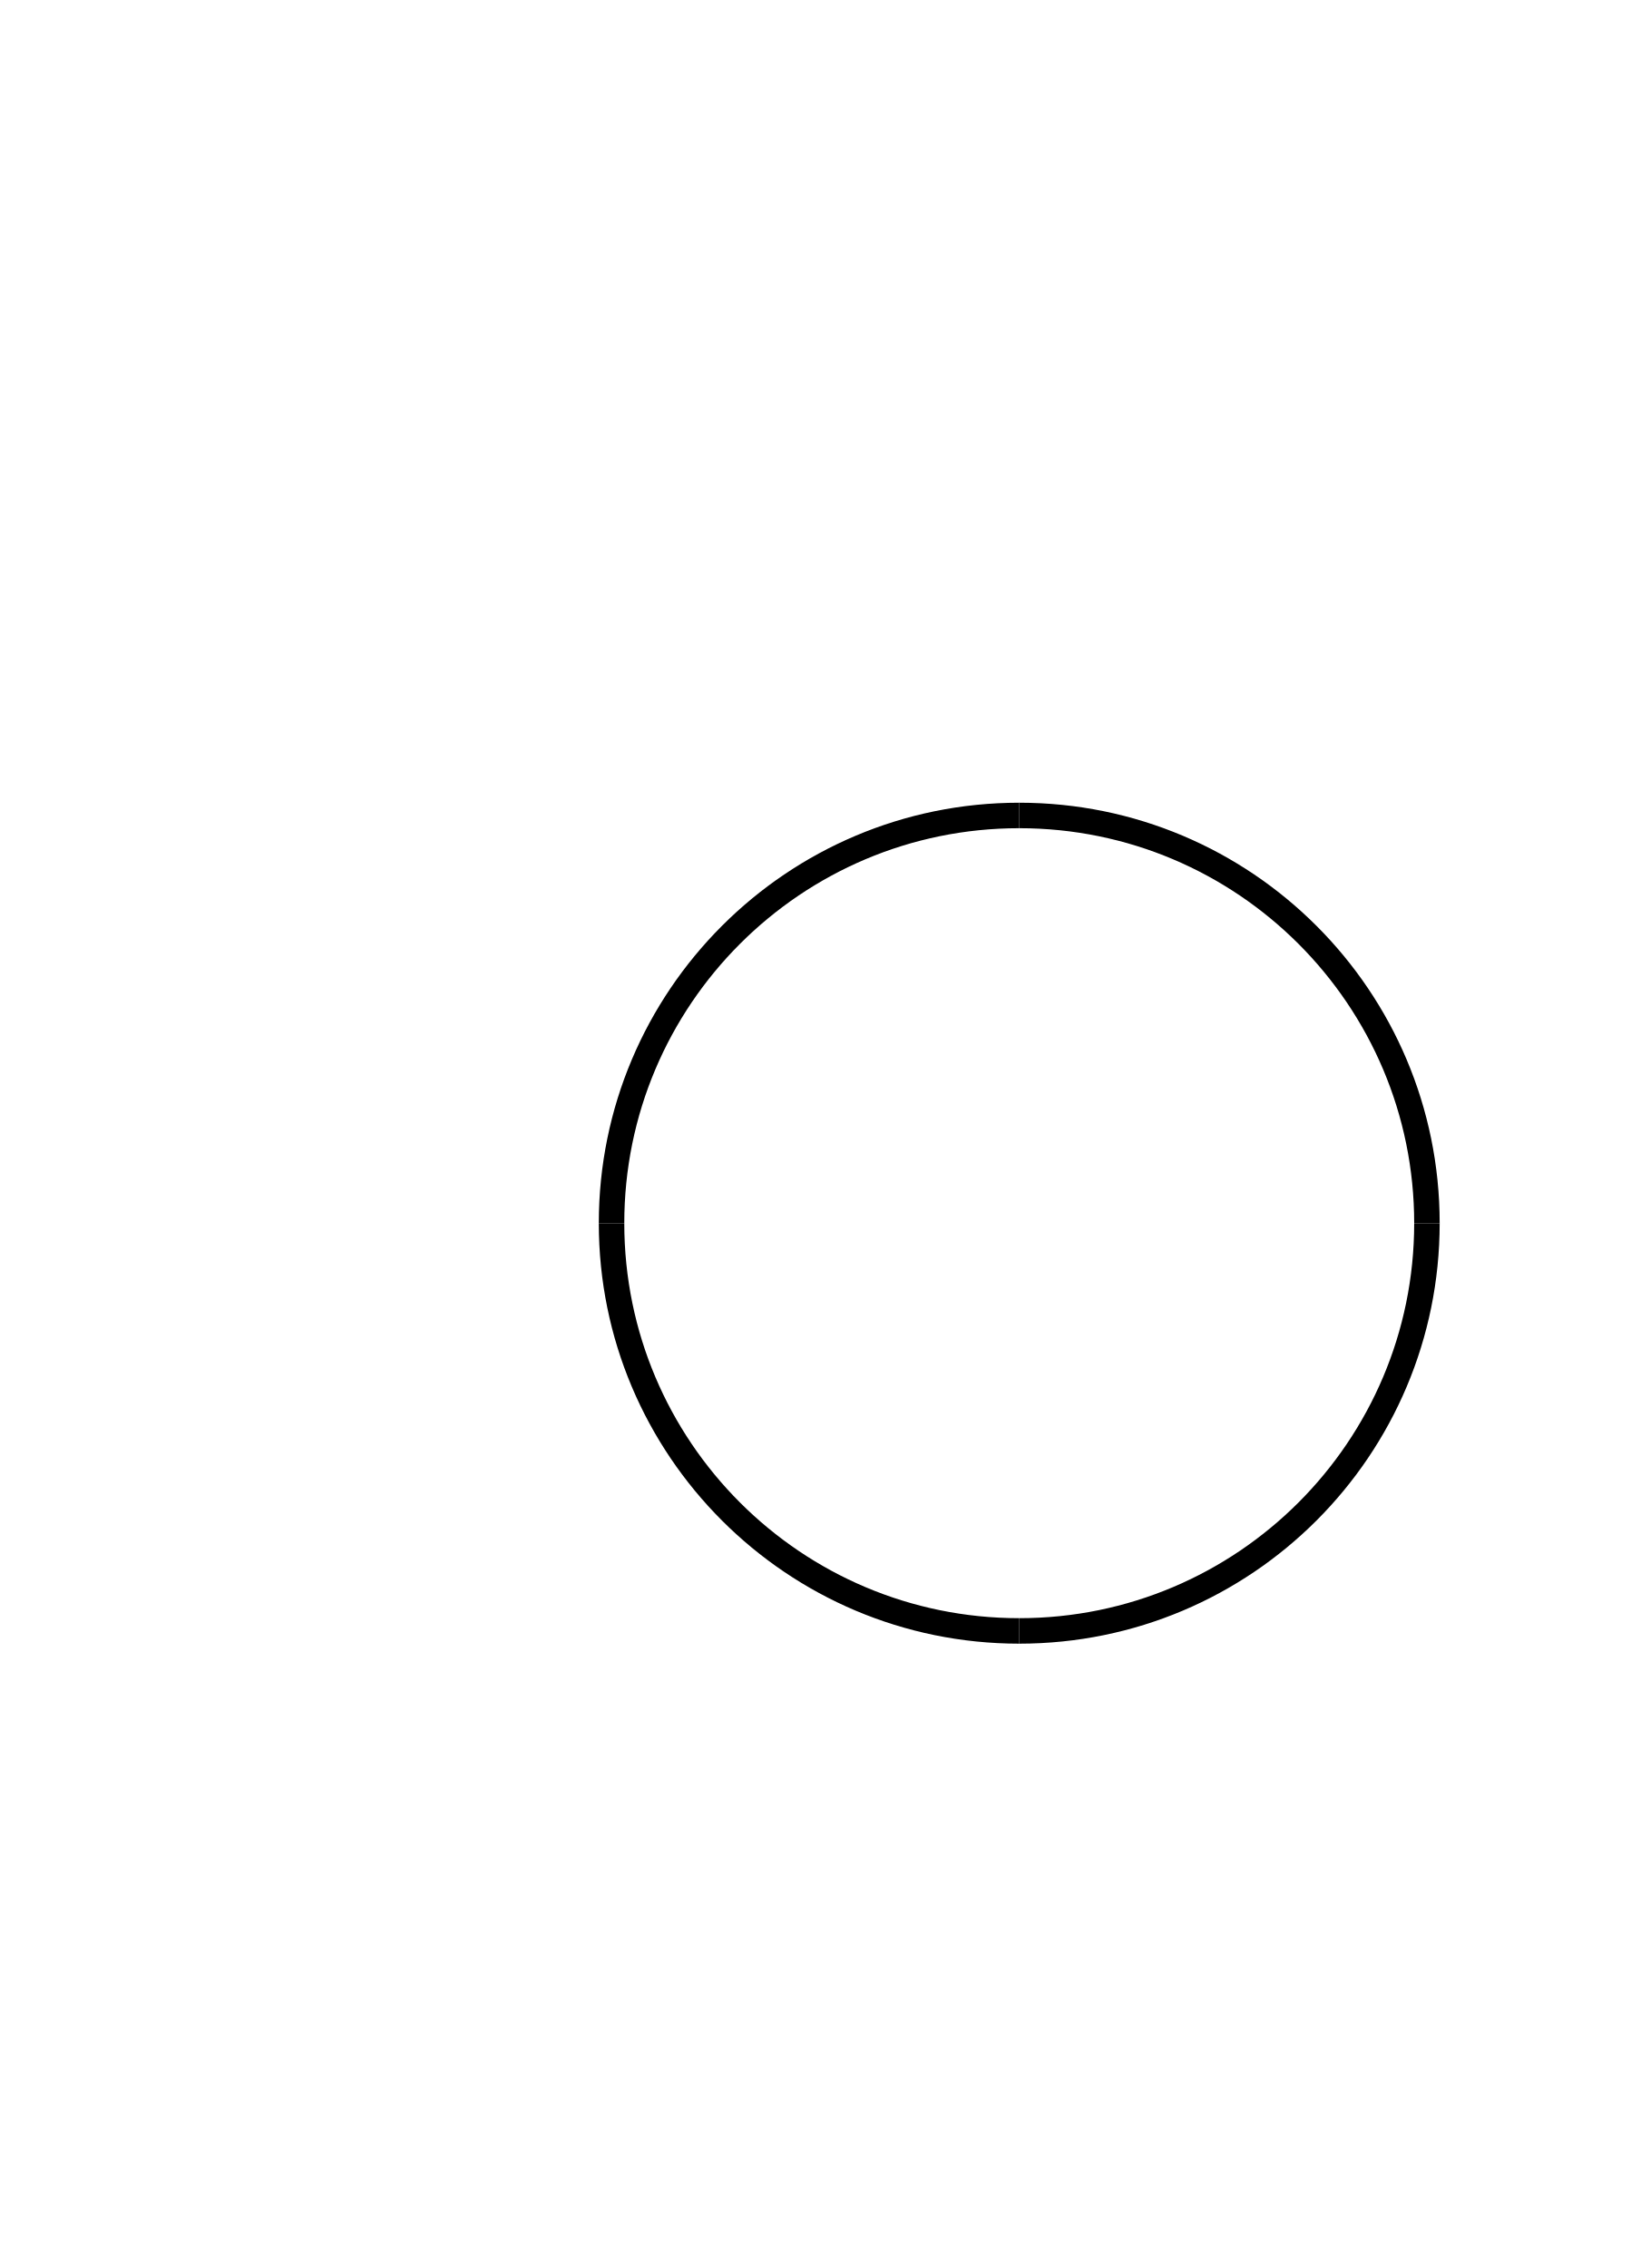
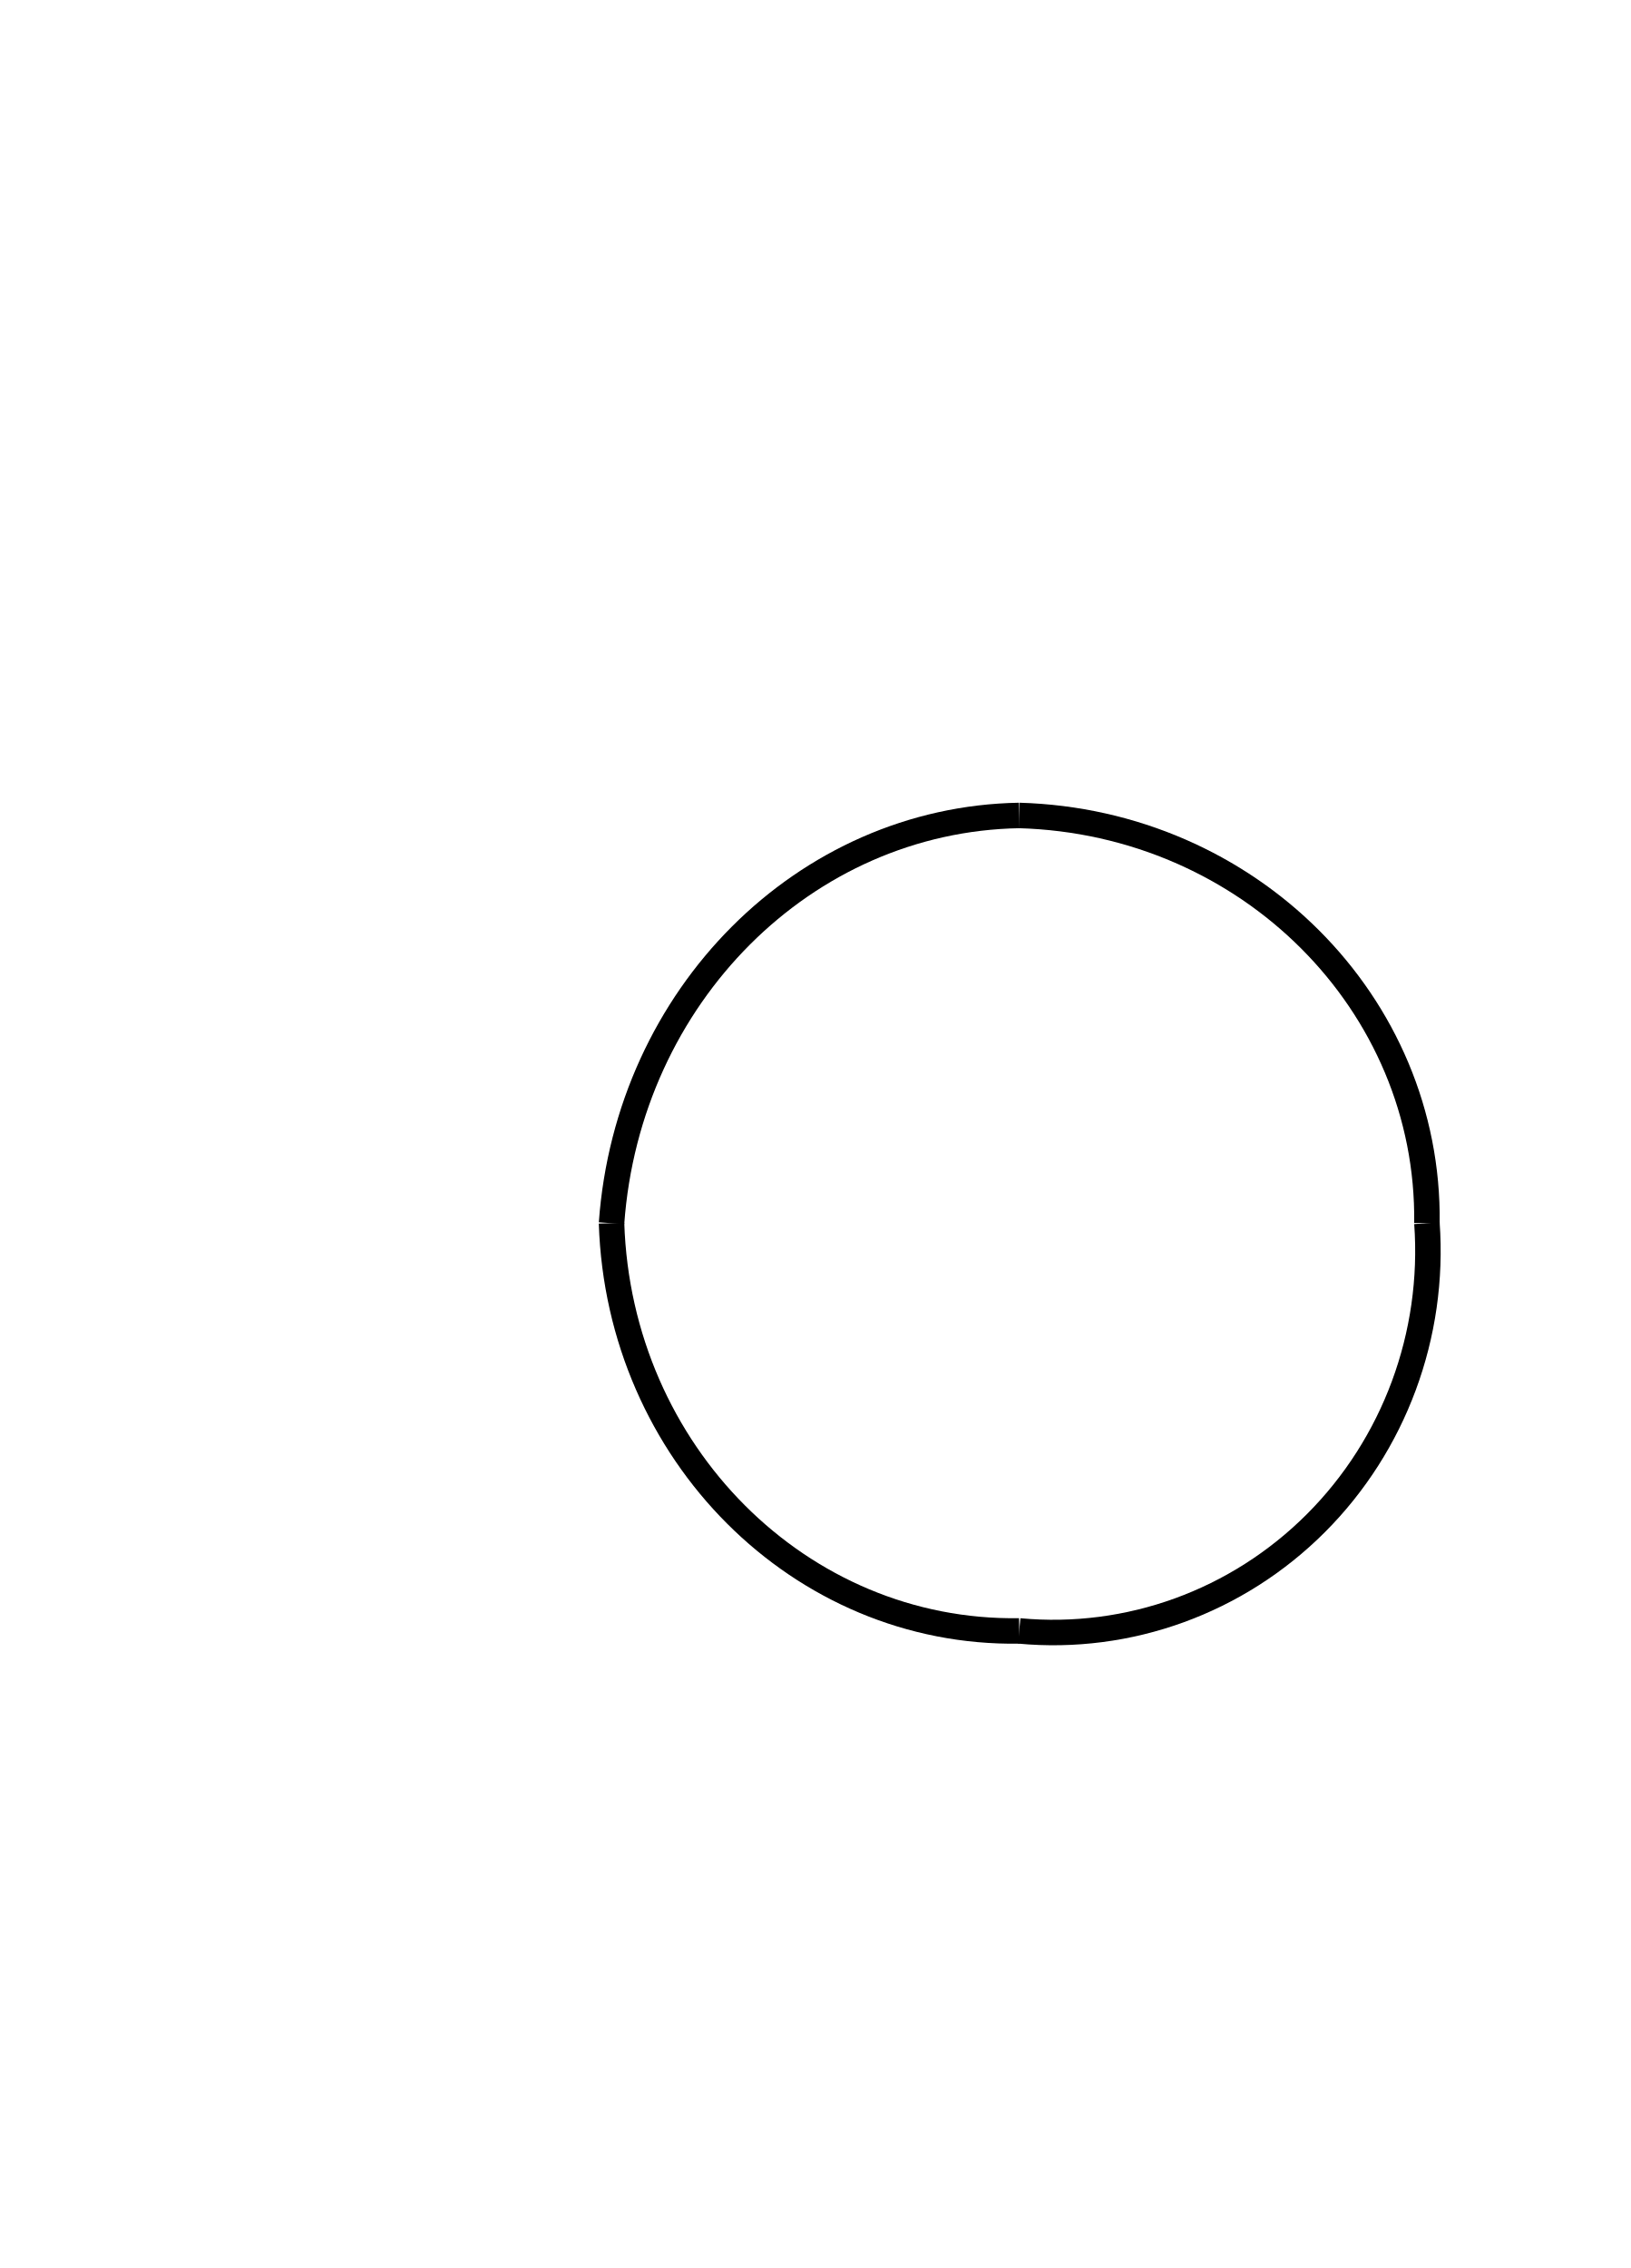
<svg xmlns="http://www.w3.org/2000/svg" class="diagram" version="1.1" height="89" width="64">
  <g transform="translate(8,16)">
-     <path d="M 32,16 A 16,16 0 0,0 16,32" style="fill:none;stroke:#000;" />
-     <path d="M 32,16 A 16,16 0 0,1 48,32" style="fill:none;stroke:#000;" />
-     <path d="M 16,32 A 16,16 0 0,0 32,48" style="fill:none;stroke:#000;" />
-     <path d="M 48,32 A 16,16 0 0,1 32,48" style="fill:none;stroke:#000;" />
+     <path d="M 32,16 A 16.314,17.322 0 0,0 16,32" style="fill:none;stroke:#000;" />
+     <path d="M 32,16 A 16.494,15.813 0 0,1 48,32" style="fill:none;stroke:#000;" />
+     <path d="M 16,32 A 15.774,16.56 0 0,0 32,48" style="fill:none;stroke:#000;" />
+     <path d="M 48,32 A 14.697,14.97 0 0,1 32,48" style="fill:none;stroke:#000;" />
  </g>
</svg>
